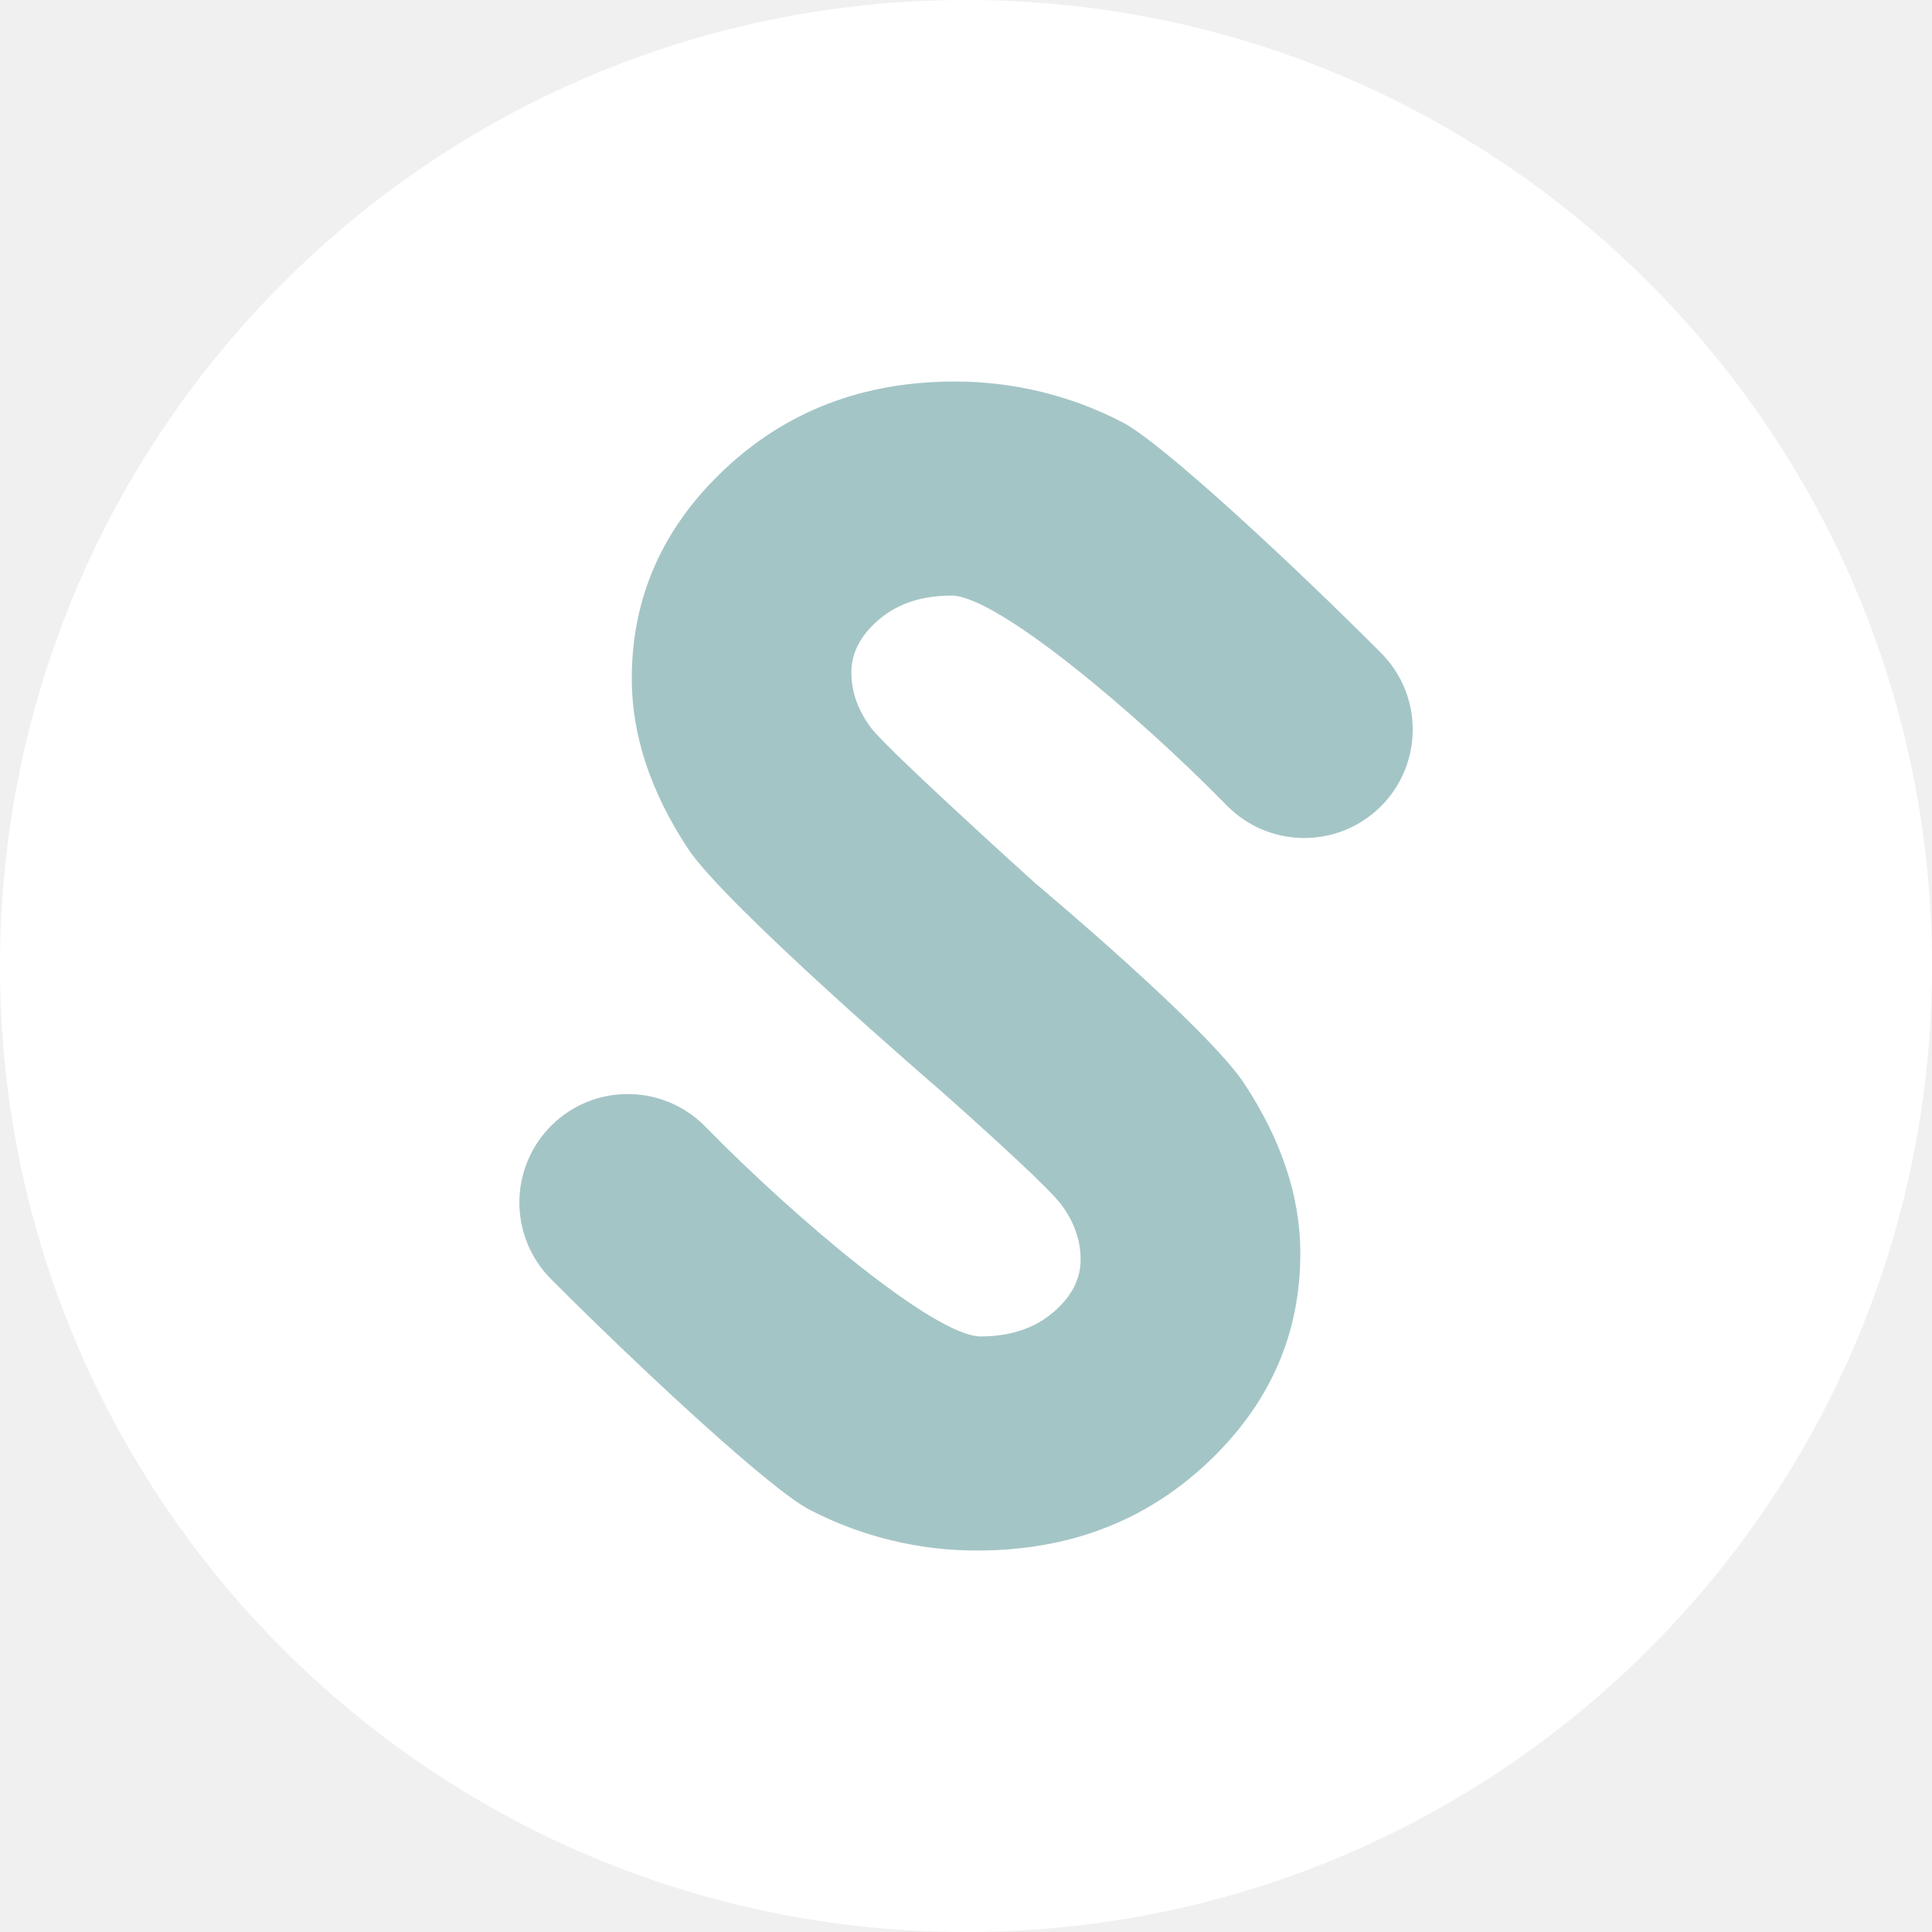
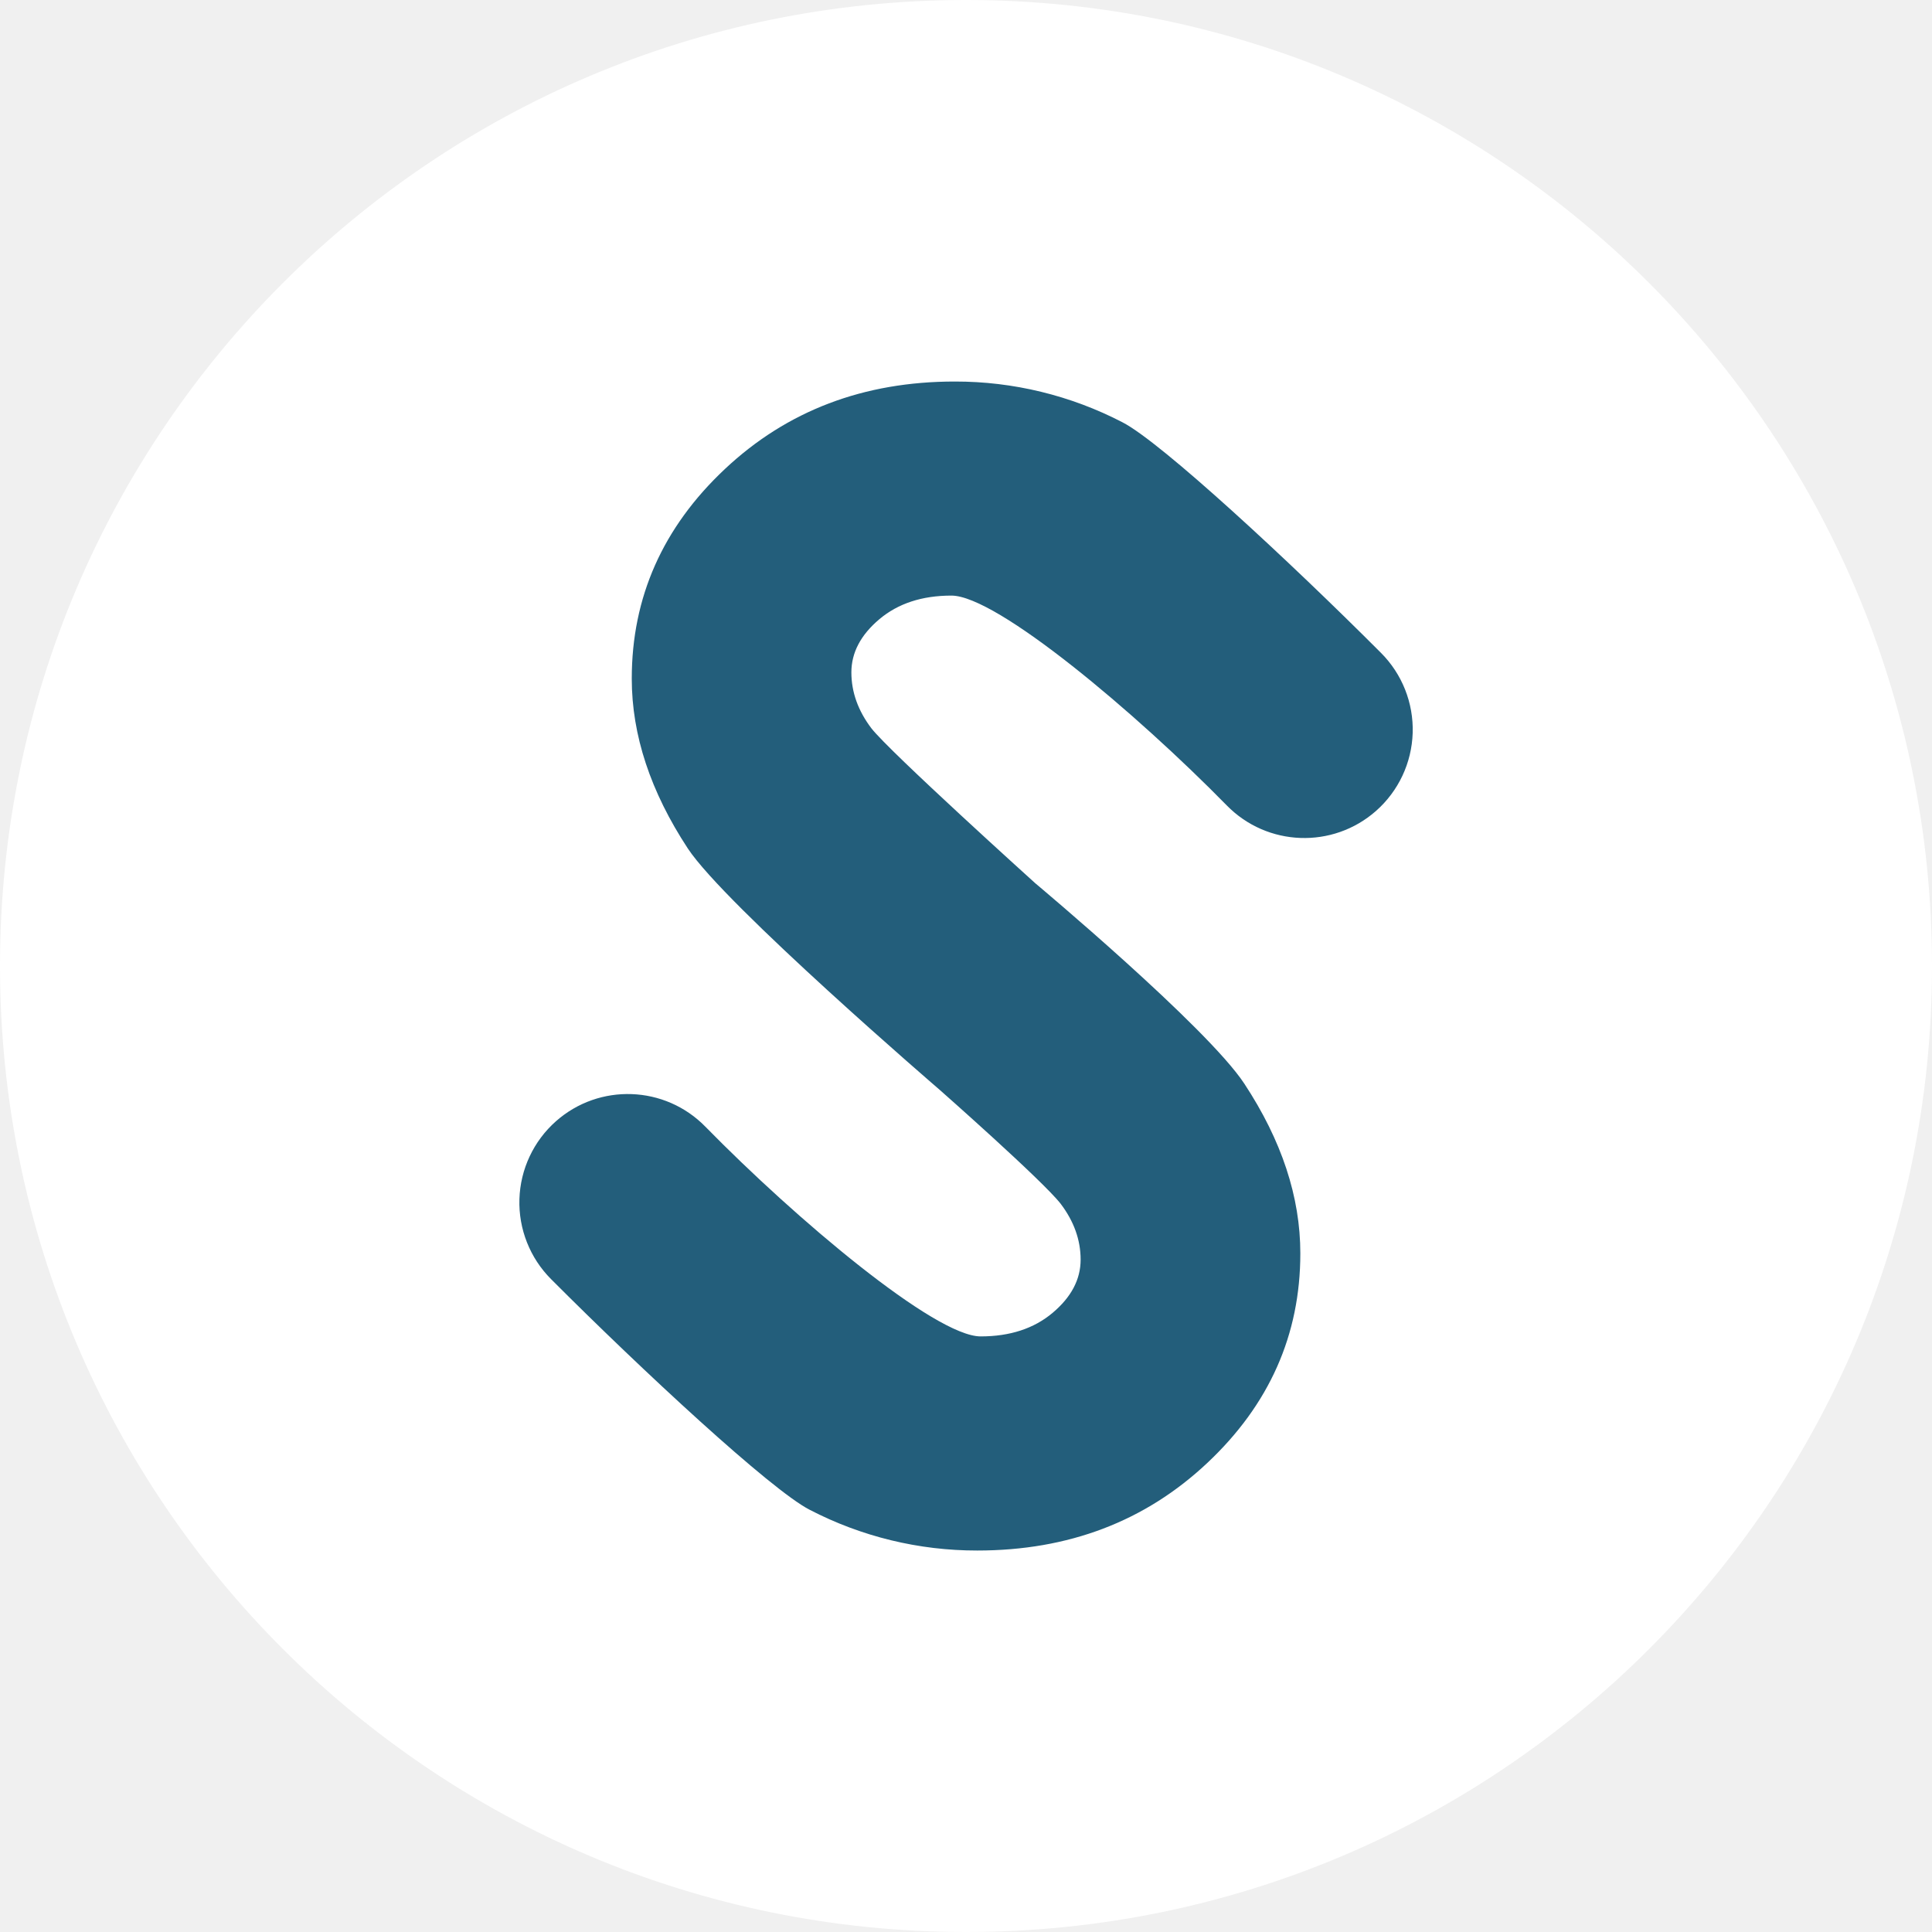
<svg xmlns="http://www.w3.org/2000/svg" id="Layer_1" data-name="Layer 1" viewBox="0 0 1000 1000">
  <defs>
-     <style>.cls-1{fill:white;}.cls-2{fill:#A4C5C6;stroke:none;stroke-miterlimit:10;stroke-width:30px;}</style>
+     <style>.cls-1{fill:white;}.cls-2{fill:#235e7b;stroke:none;stroke-miterlimit:10;stroke-width:30px;}</style>
  </defs>
  <circle class="cls-1" cx="500" cy="500" r="500" />
  <path class="cls-2" d="M486.5,564.21S375.28,468.5,356,439.14s-29-58.64-29-87.86q0-63.25,48.22-108.53t119-45.27a187.77,187.77,0,0,1,86.73,21.08c20,10.24,86.71,72.12,133.84,119.36a56.16,56.16,0,0,1-2.55,81.8h0a56.15,56.15,0,0,1-77.28-2.85c-46.88-47.82-119-108.59-142.5-108.59q-22.79,0-37.28,12.2T440.67,348q0,15.3,10.35,28.95c9.39,12.13,84.91,80.28,84.91,80.28s88.79,74.3,108.12,103.66,29,58.64,29,87.86q0,63.25-48.22,108.53t-119,45.27a187.77,187.77,0,0,1-86.73-21.08c-20-10.24-86.71-72.12-133.84-119.36a56.16,56.16,0,0,1,2.55-81.8h0a56.15,56.15,0,0,1,77.28,2.85C411.94,631,484,691.72,507.56,691.72q22.79,0,37.28-12.2T559.33,652q0-15.3-10.35-28.95C539.59,611,486.5,564.21,486.5,564.21Z" />
</svg>
